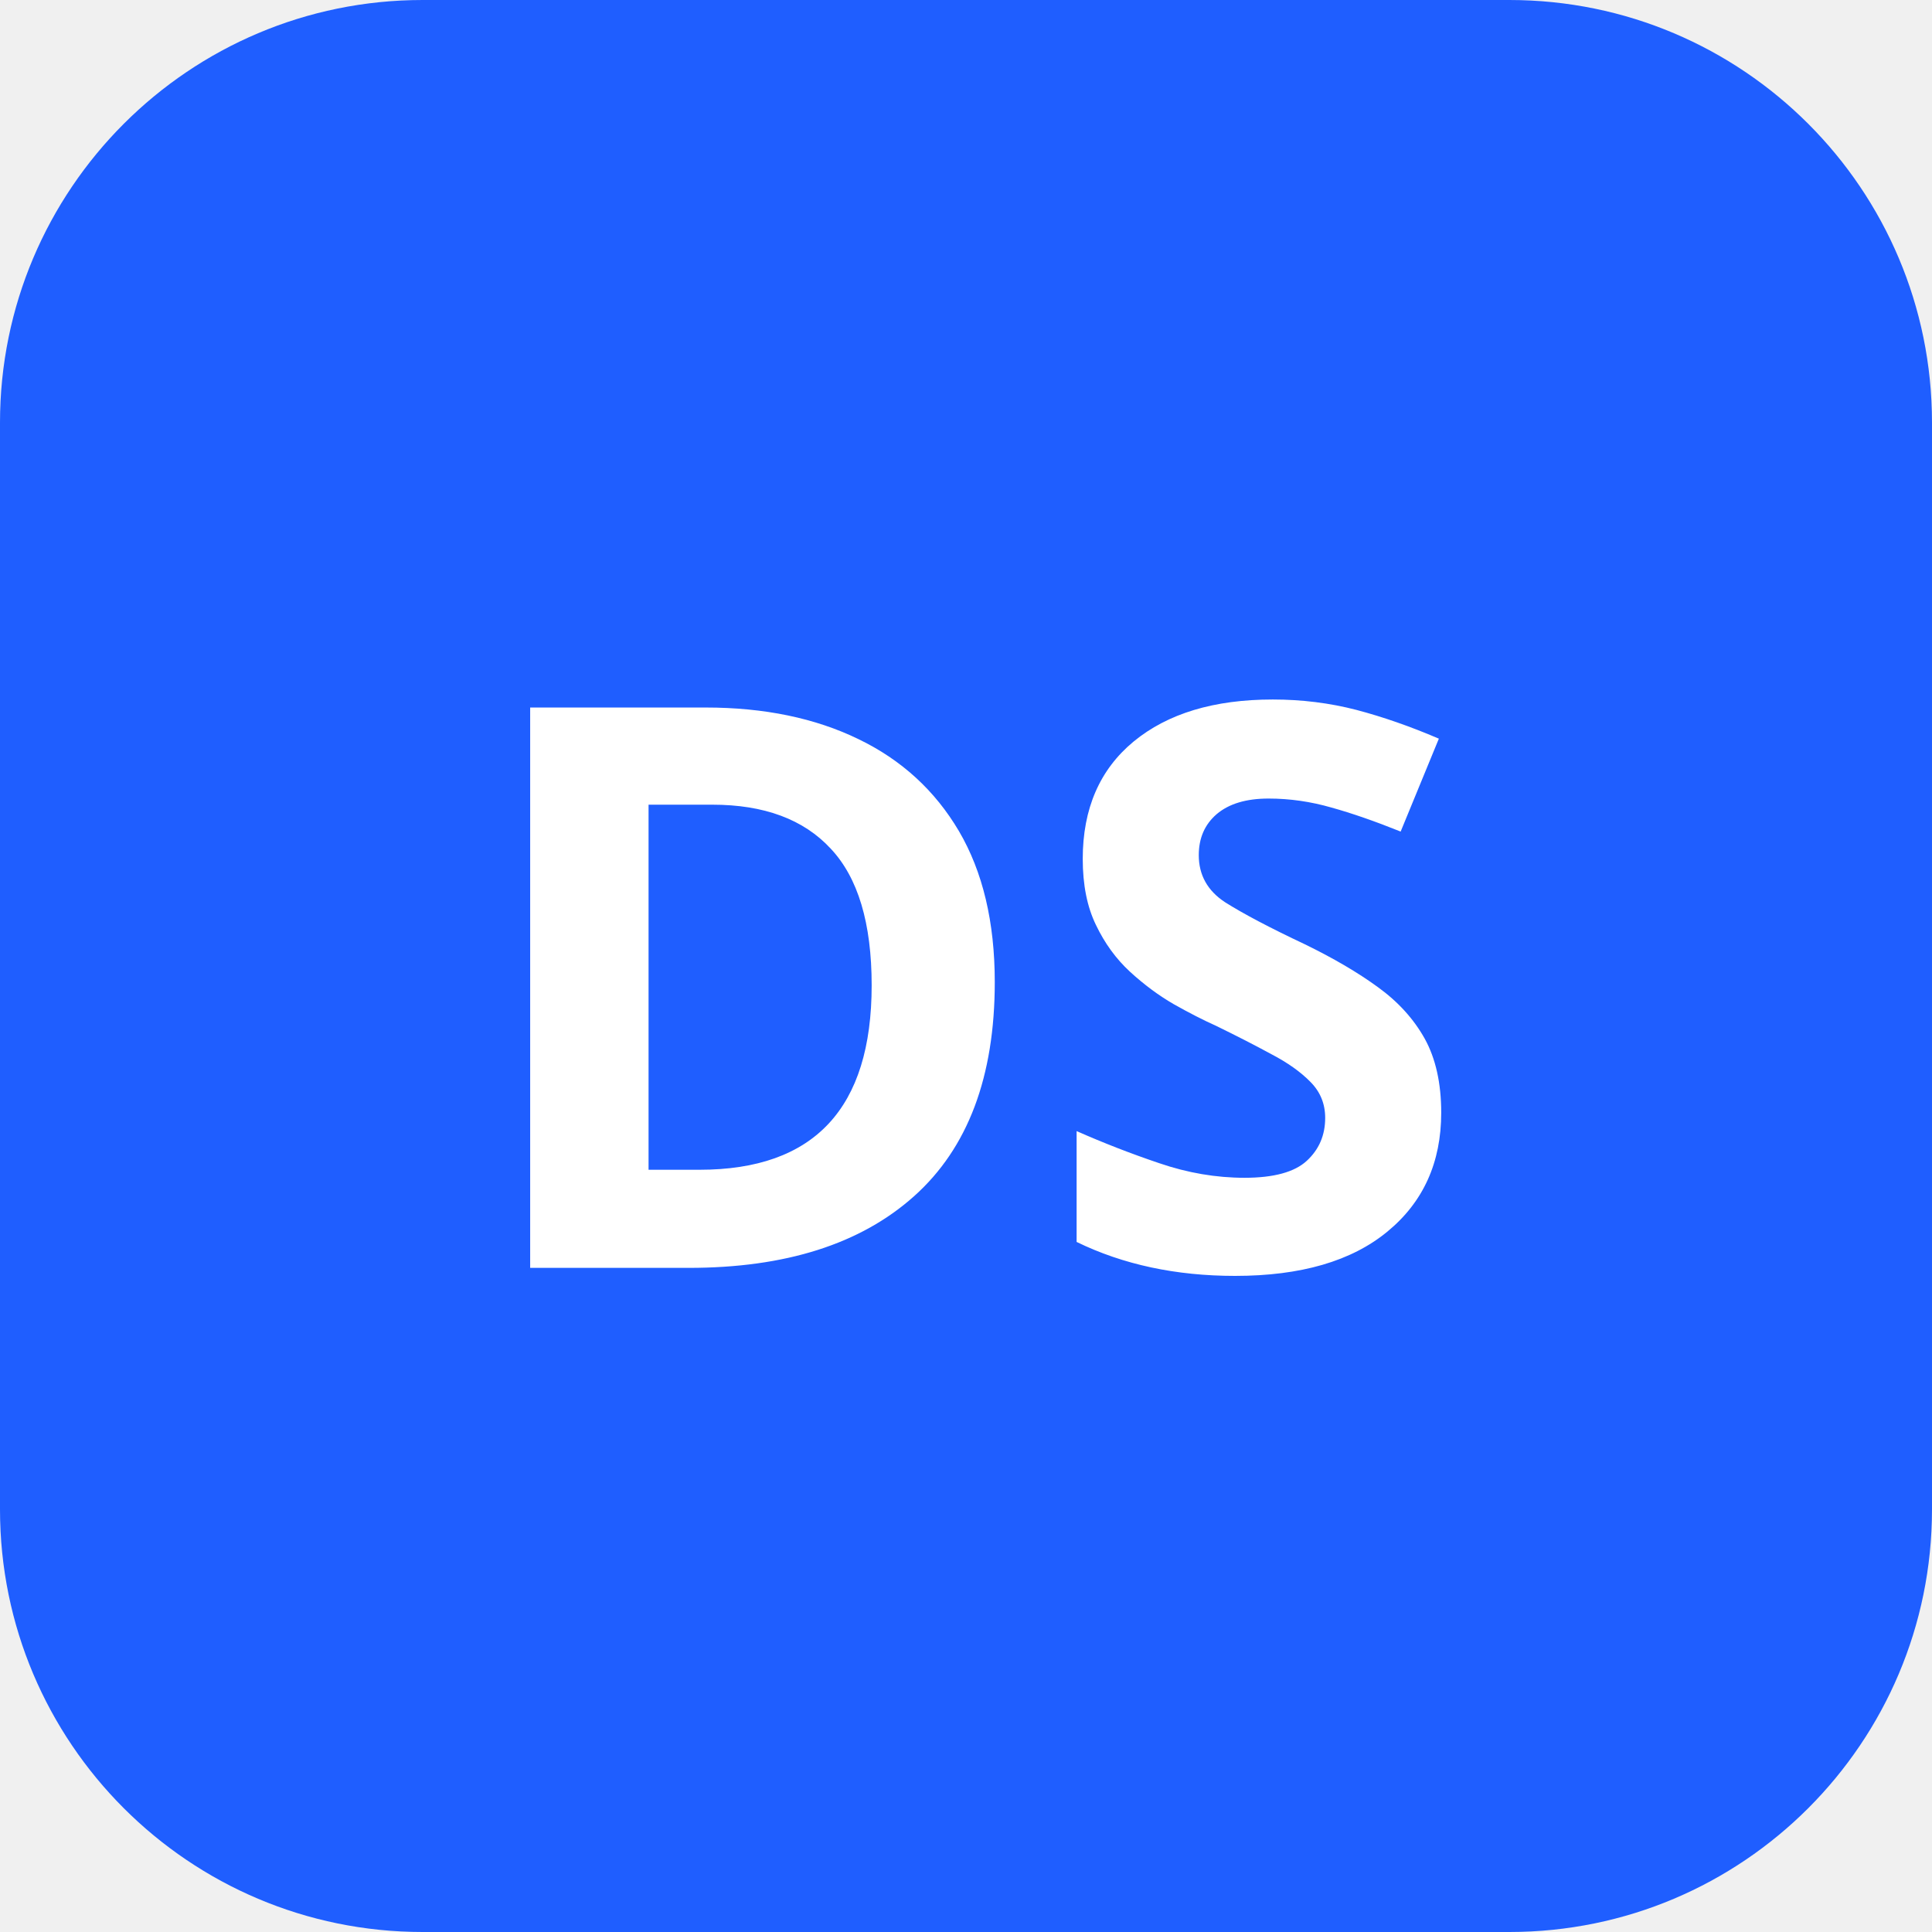
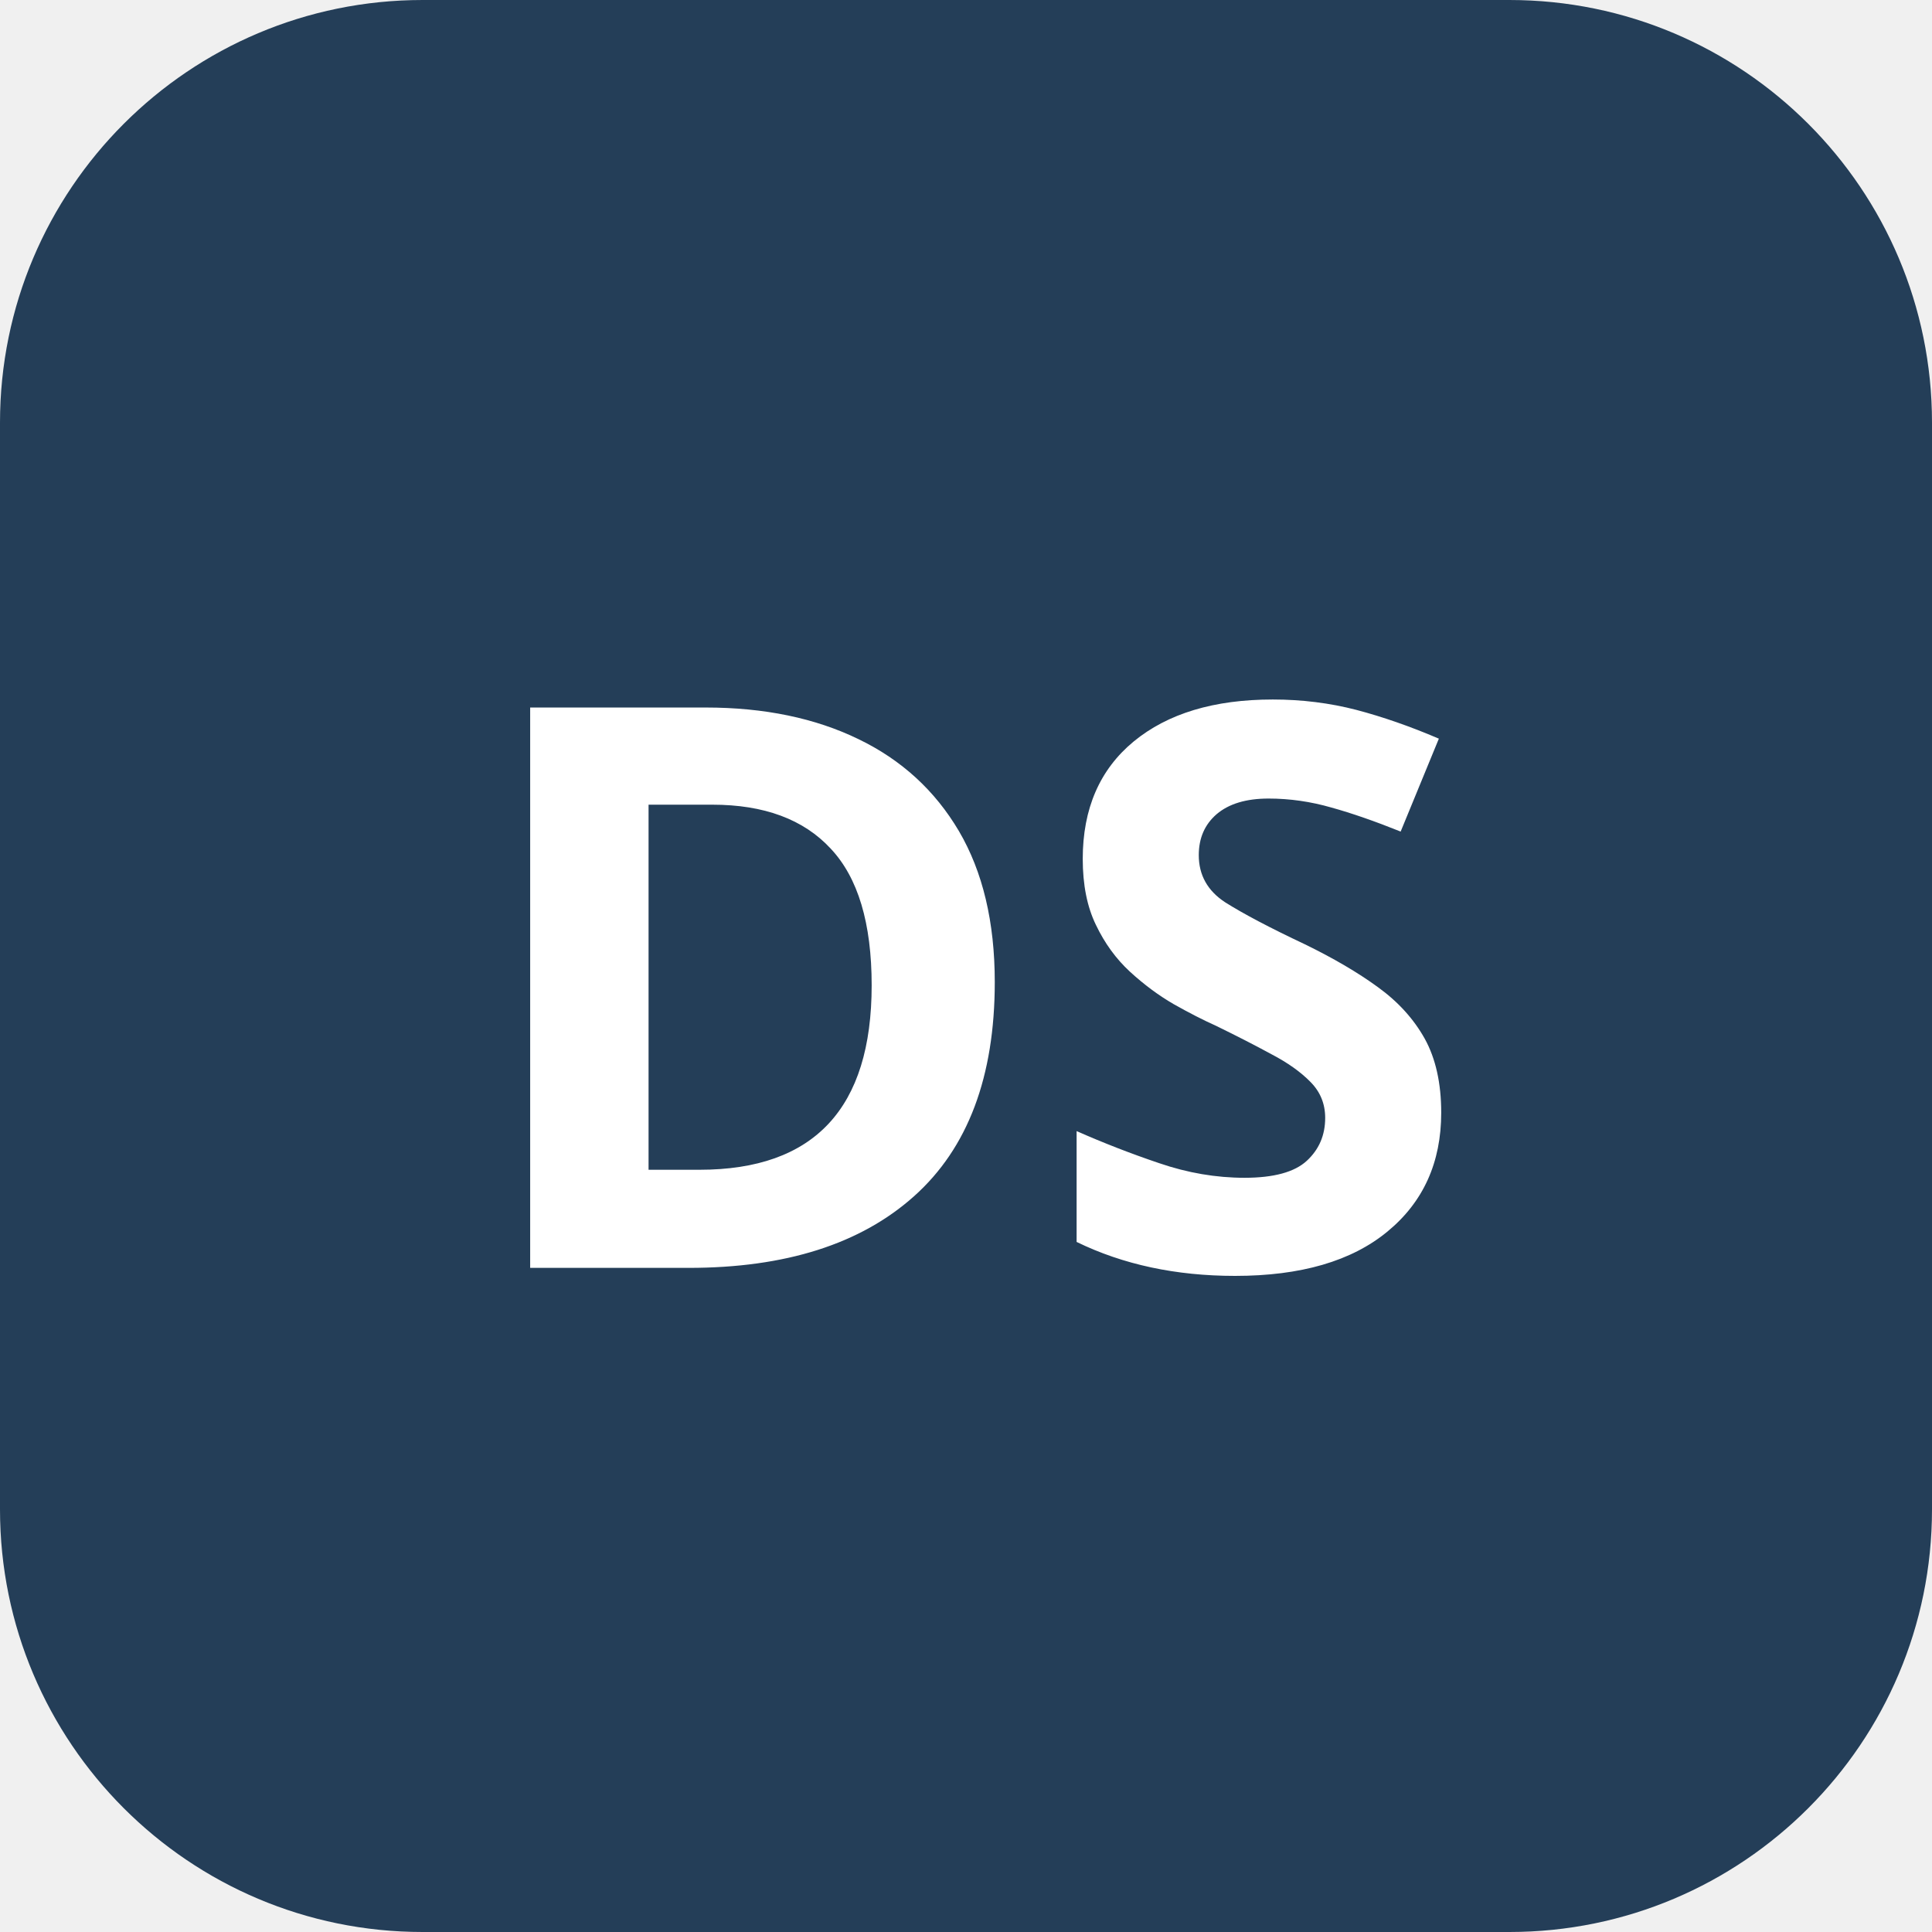
<svg xmlns="http://www.w3.org/2000/svg" viewBox="0 0 64 64" role="img" aria-label="DevStudio">
-   <rect width="64" height="64" rx="14" fill="#1f5eff" />
+   <rect width="64" height="64" rx="14" fill="#243e58" />
  <text x="32" y="42" text-anchor="middle" font-family="system-ui, sans-serif" font-size="26" font-weight="700" fill="#ffffff">DS</text>
</svg>
